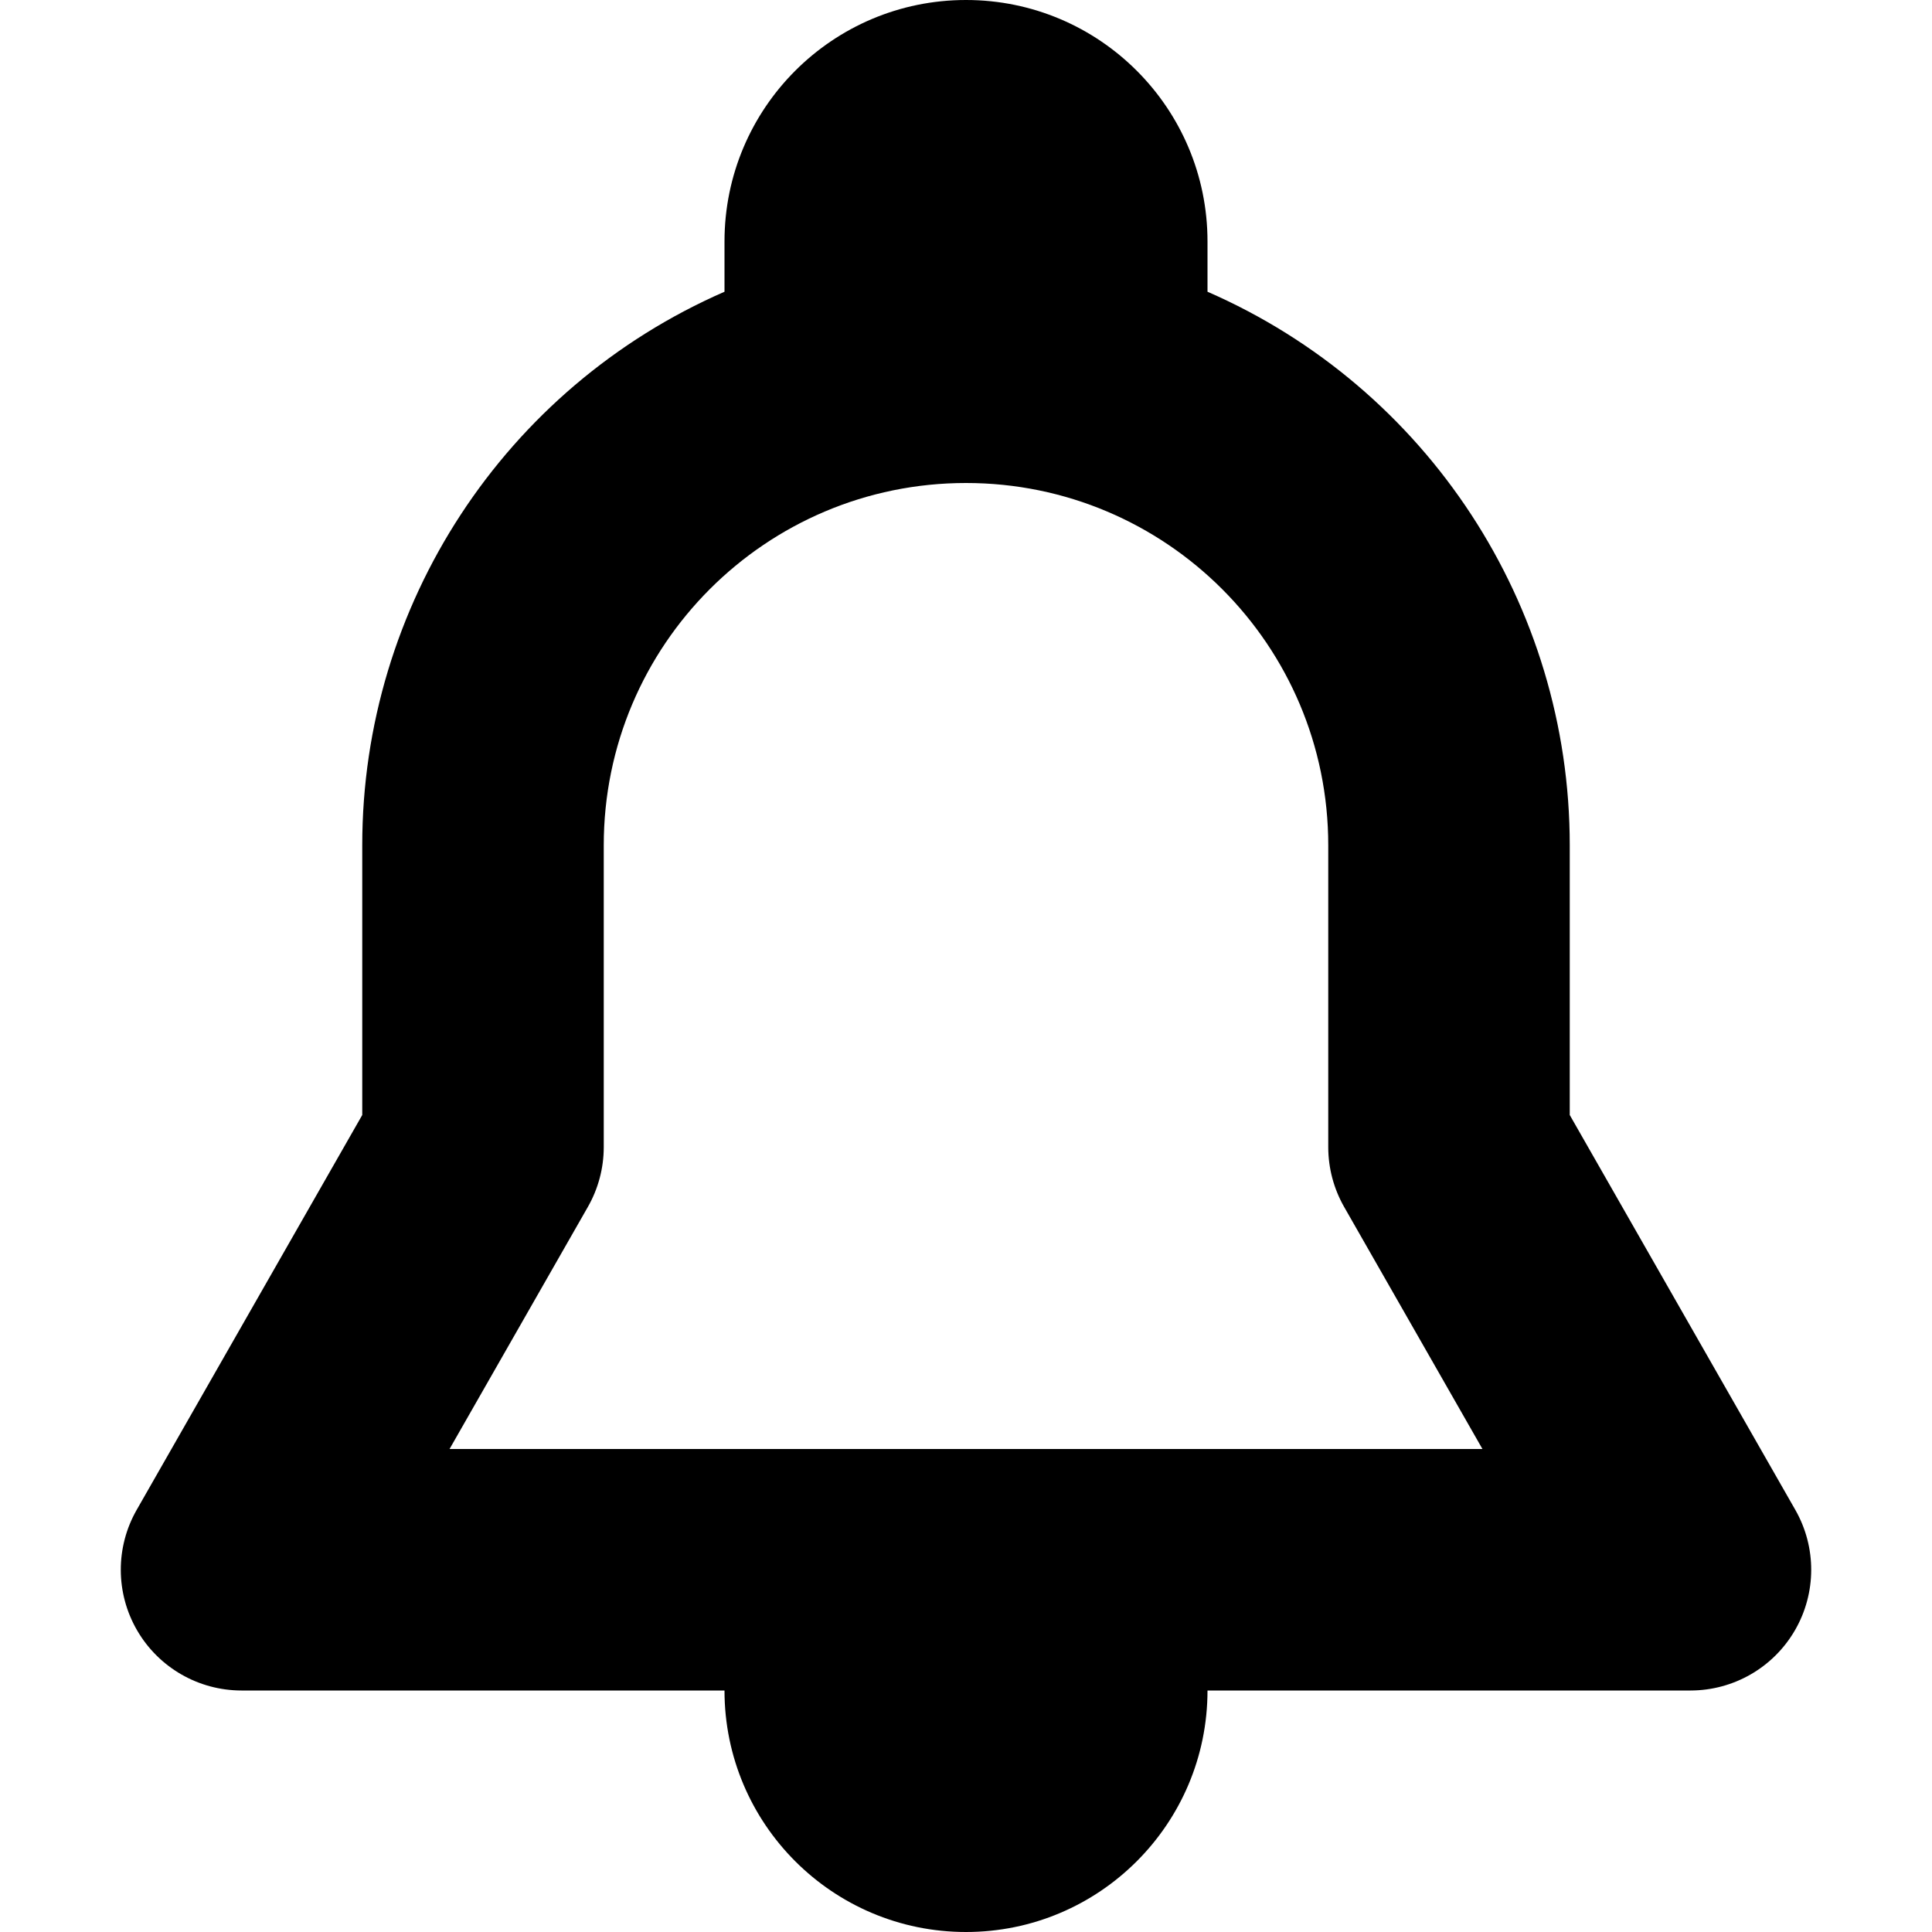
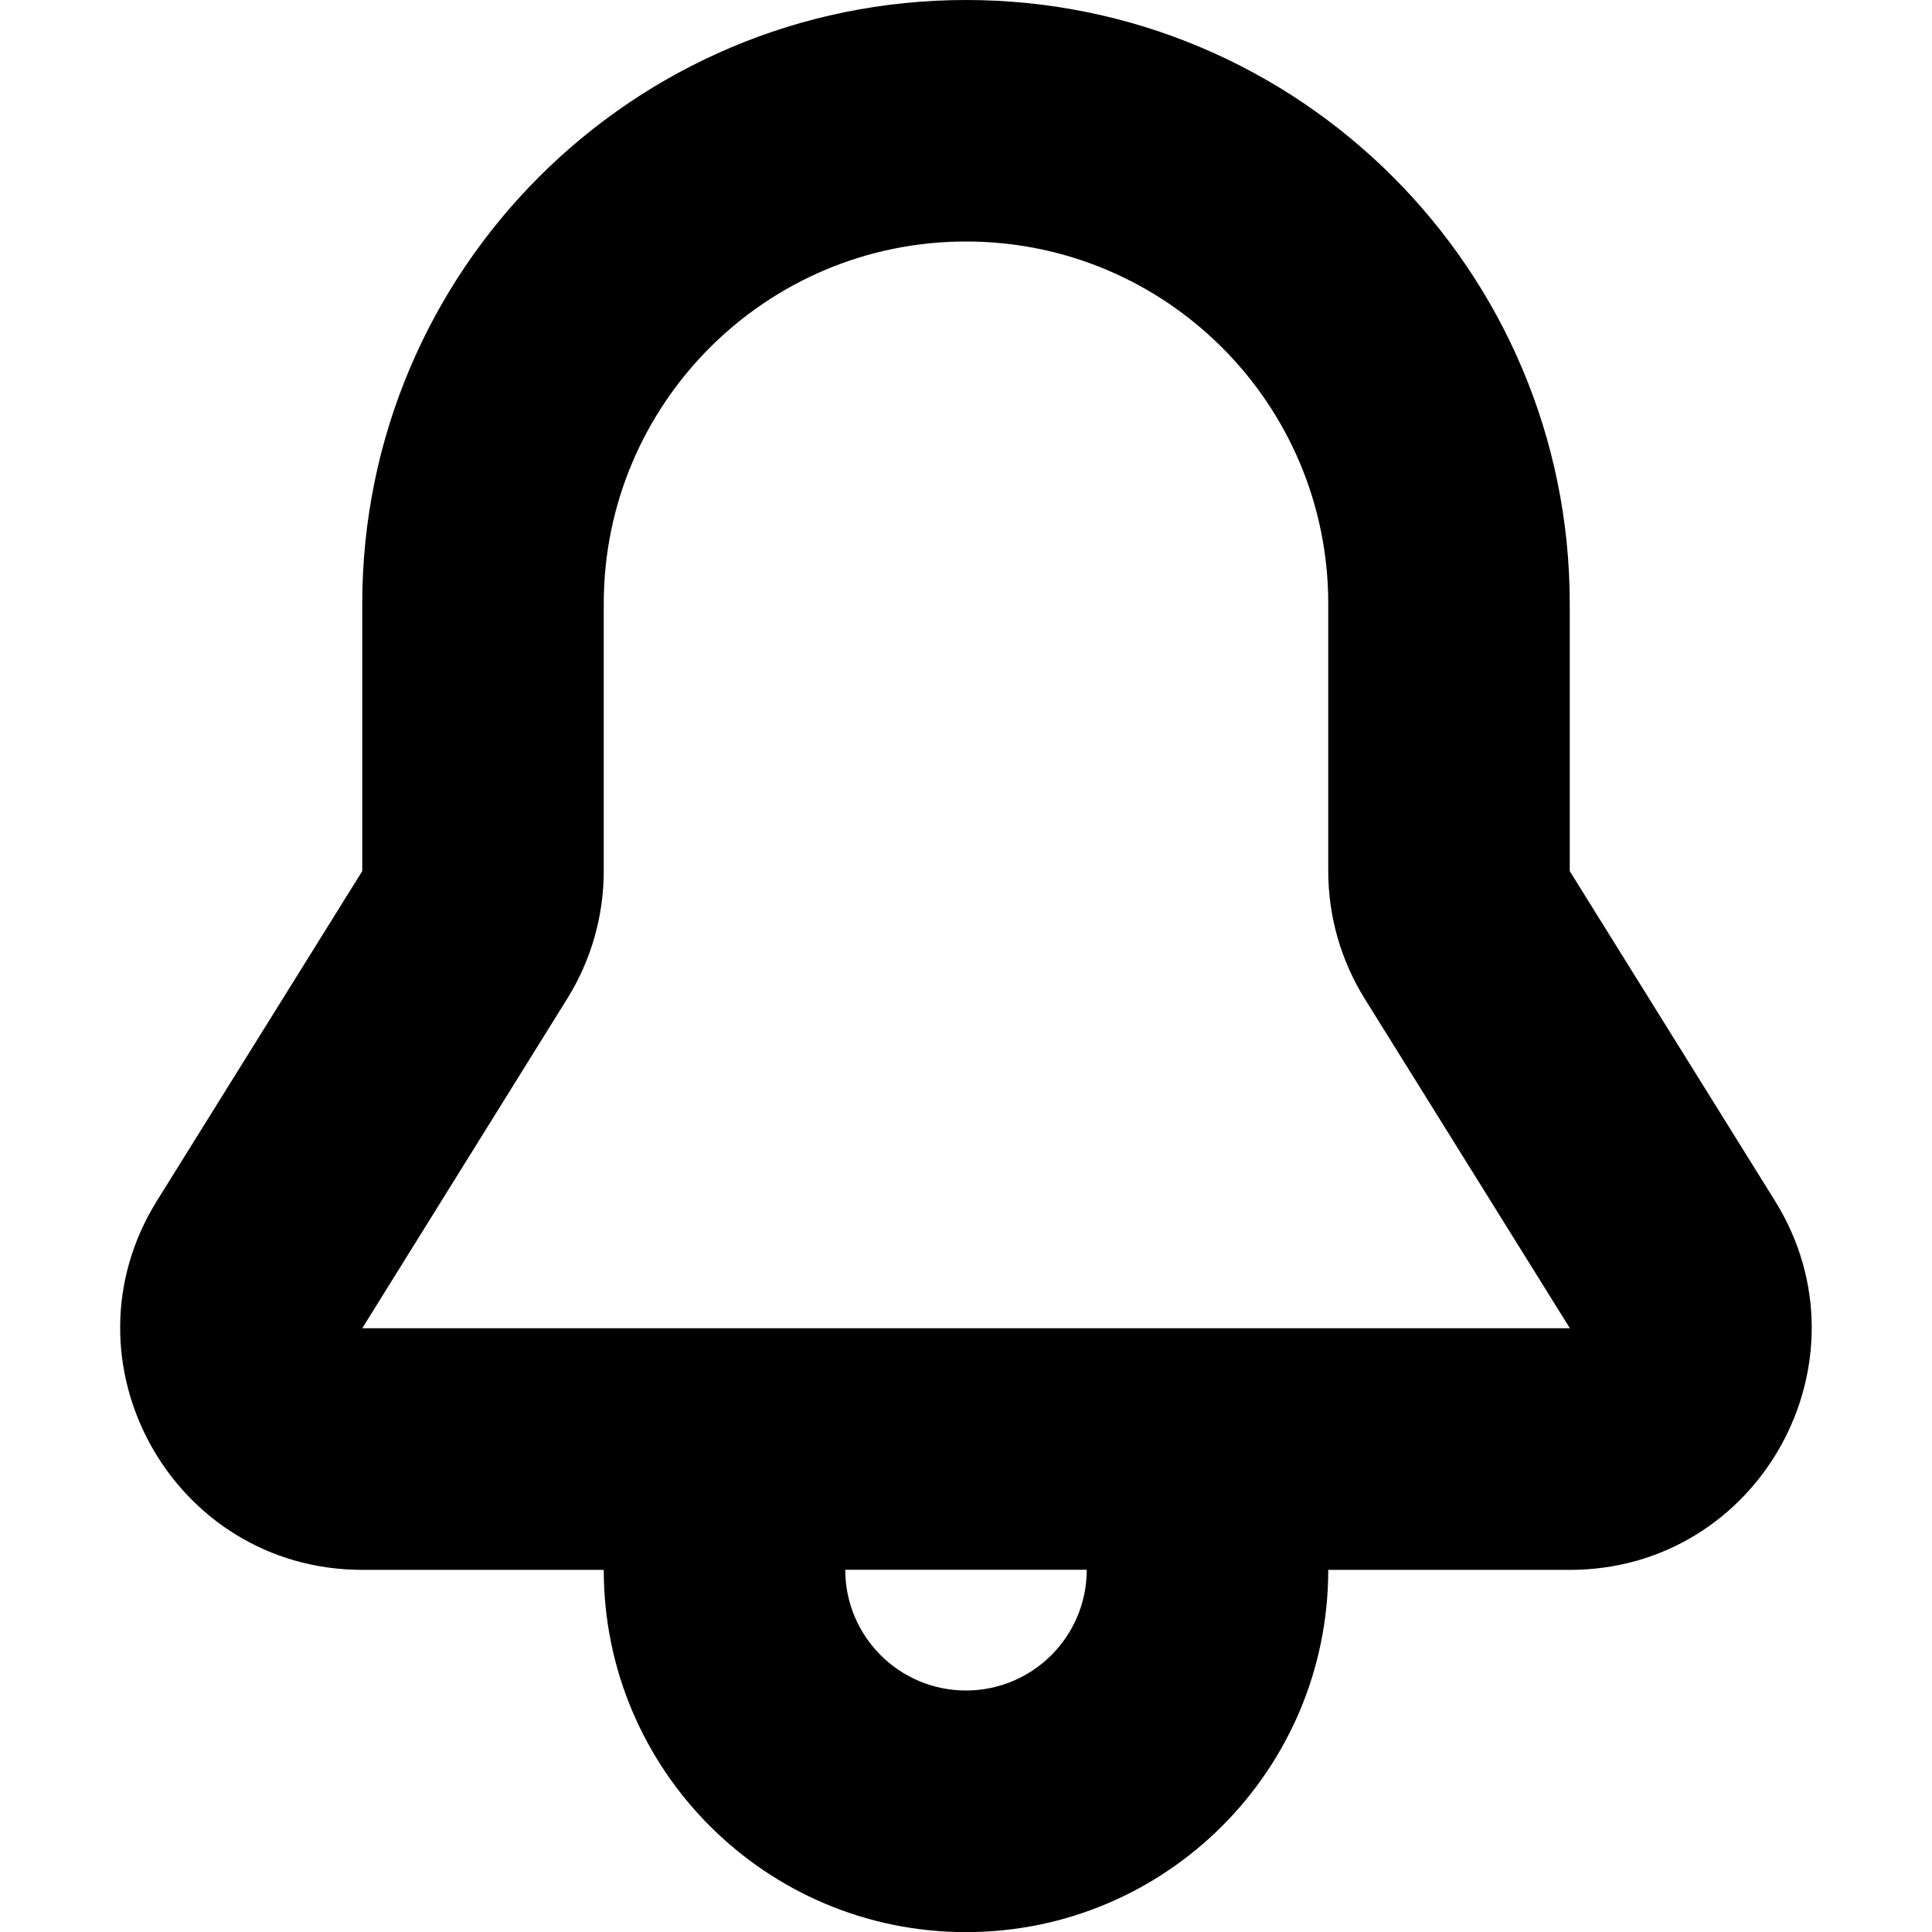
<svg xmlns="http://www.w3.org/2000/svg" viewBox="0 0 16 16">
-   <path fill-rule="evenodd" clip-rule="evenodd" d="M10 2a2 2 0 1 0-4 0v.416a5.001 5.001 0 0 0-3 4.583v2.235l-1.868 3.27A1 1 0 0 0 2 14h4a2 2 0 1 0 4 0h4a1 1 0 0 0 .868-1.496L13 9.234V7a5.001 5.001 0 0 0-3-4.584V2ZM5 7a3 3 0 0 1 6 0v2.5a1 1 0 0 0 .132.496L12.277 12H3.723l1.145-2.004A1 1 0 0 0 5 9.5V7Z" />
+   <path fill-rule="evenodd" clip-rule="evenodd" d="M5 5a3 3 0 0 1 6 0v2.214a2 2 0 0 0 .302 1.057L13.001 11H3l1.698-2.73A2 2 0 0 0 5 7.214V6.012A.99.99 0 0 0 5 6V5Zm-2 .5V5a5 5 0 1 1 10 0v2.214l1.699 2.73c.829 1.332-.13 3.057-1.698 3.057H11a3 3 0 0 1-6 0H3C1.43 13 .471 11.276 1.3 9.944L3 7.214V5.5ZM7 13h2a1 1 0 0 1-2 0Z" />
</svg>
